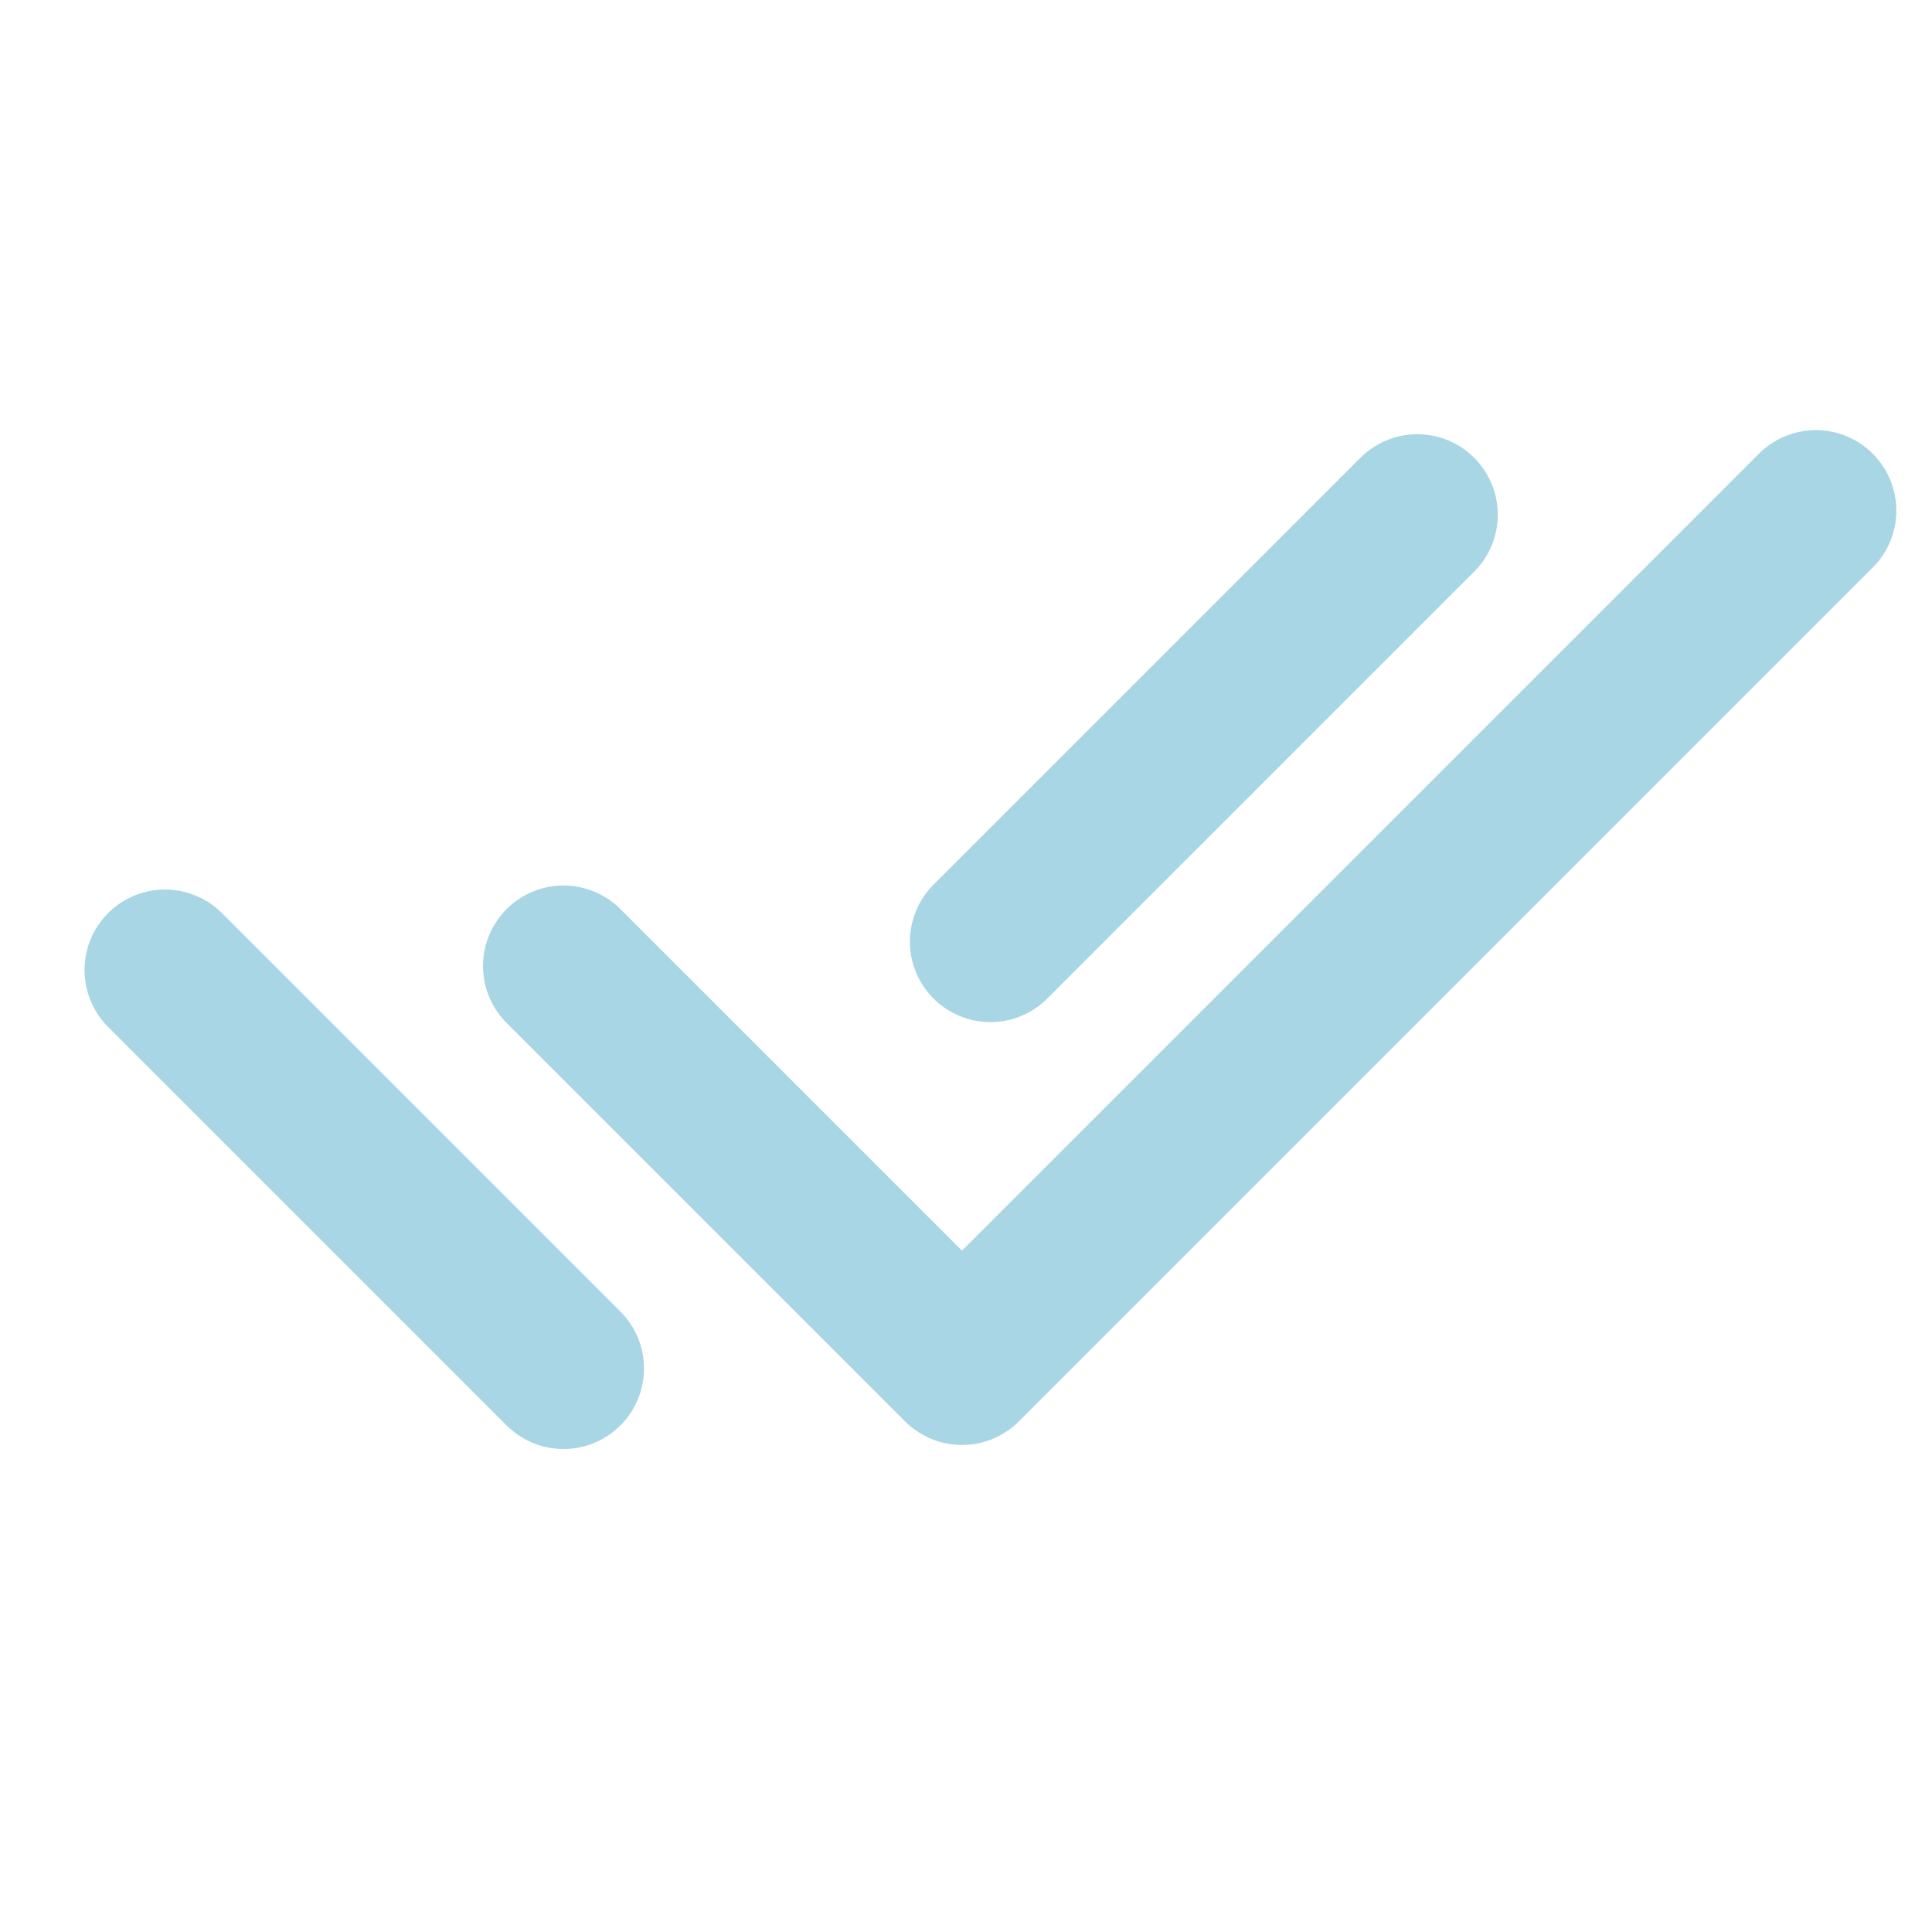
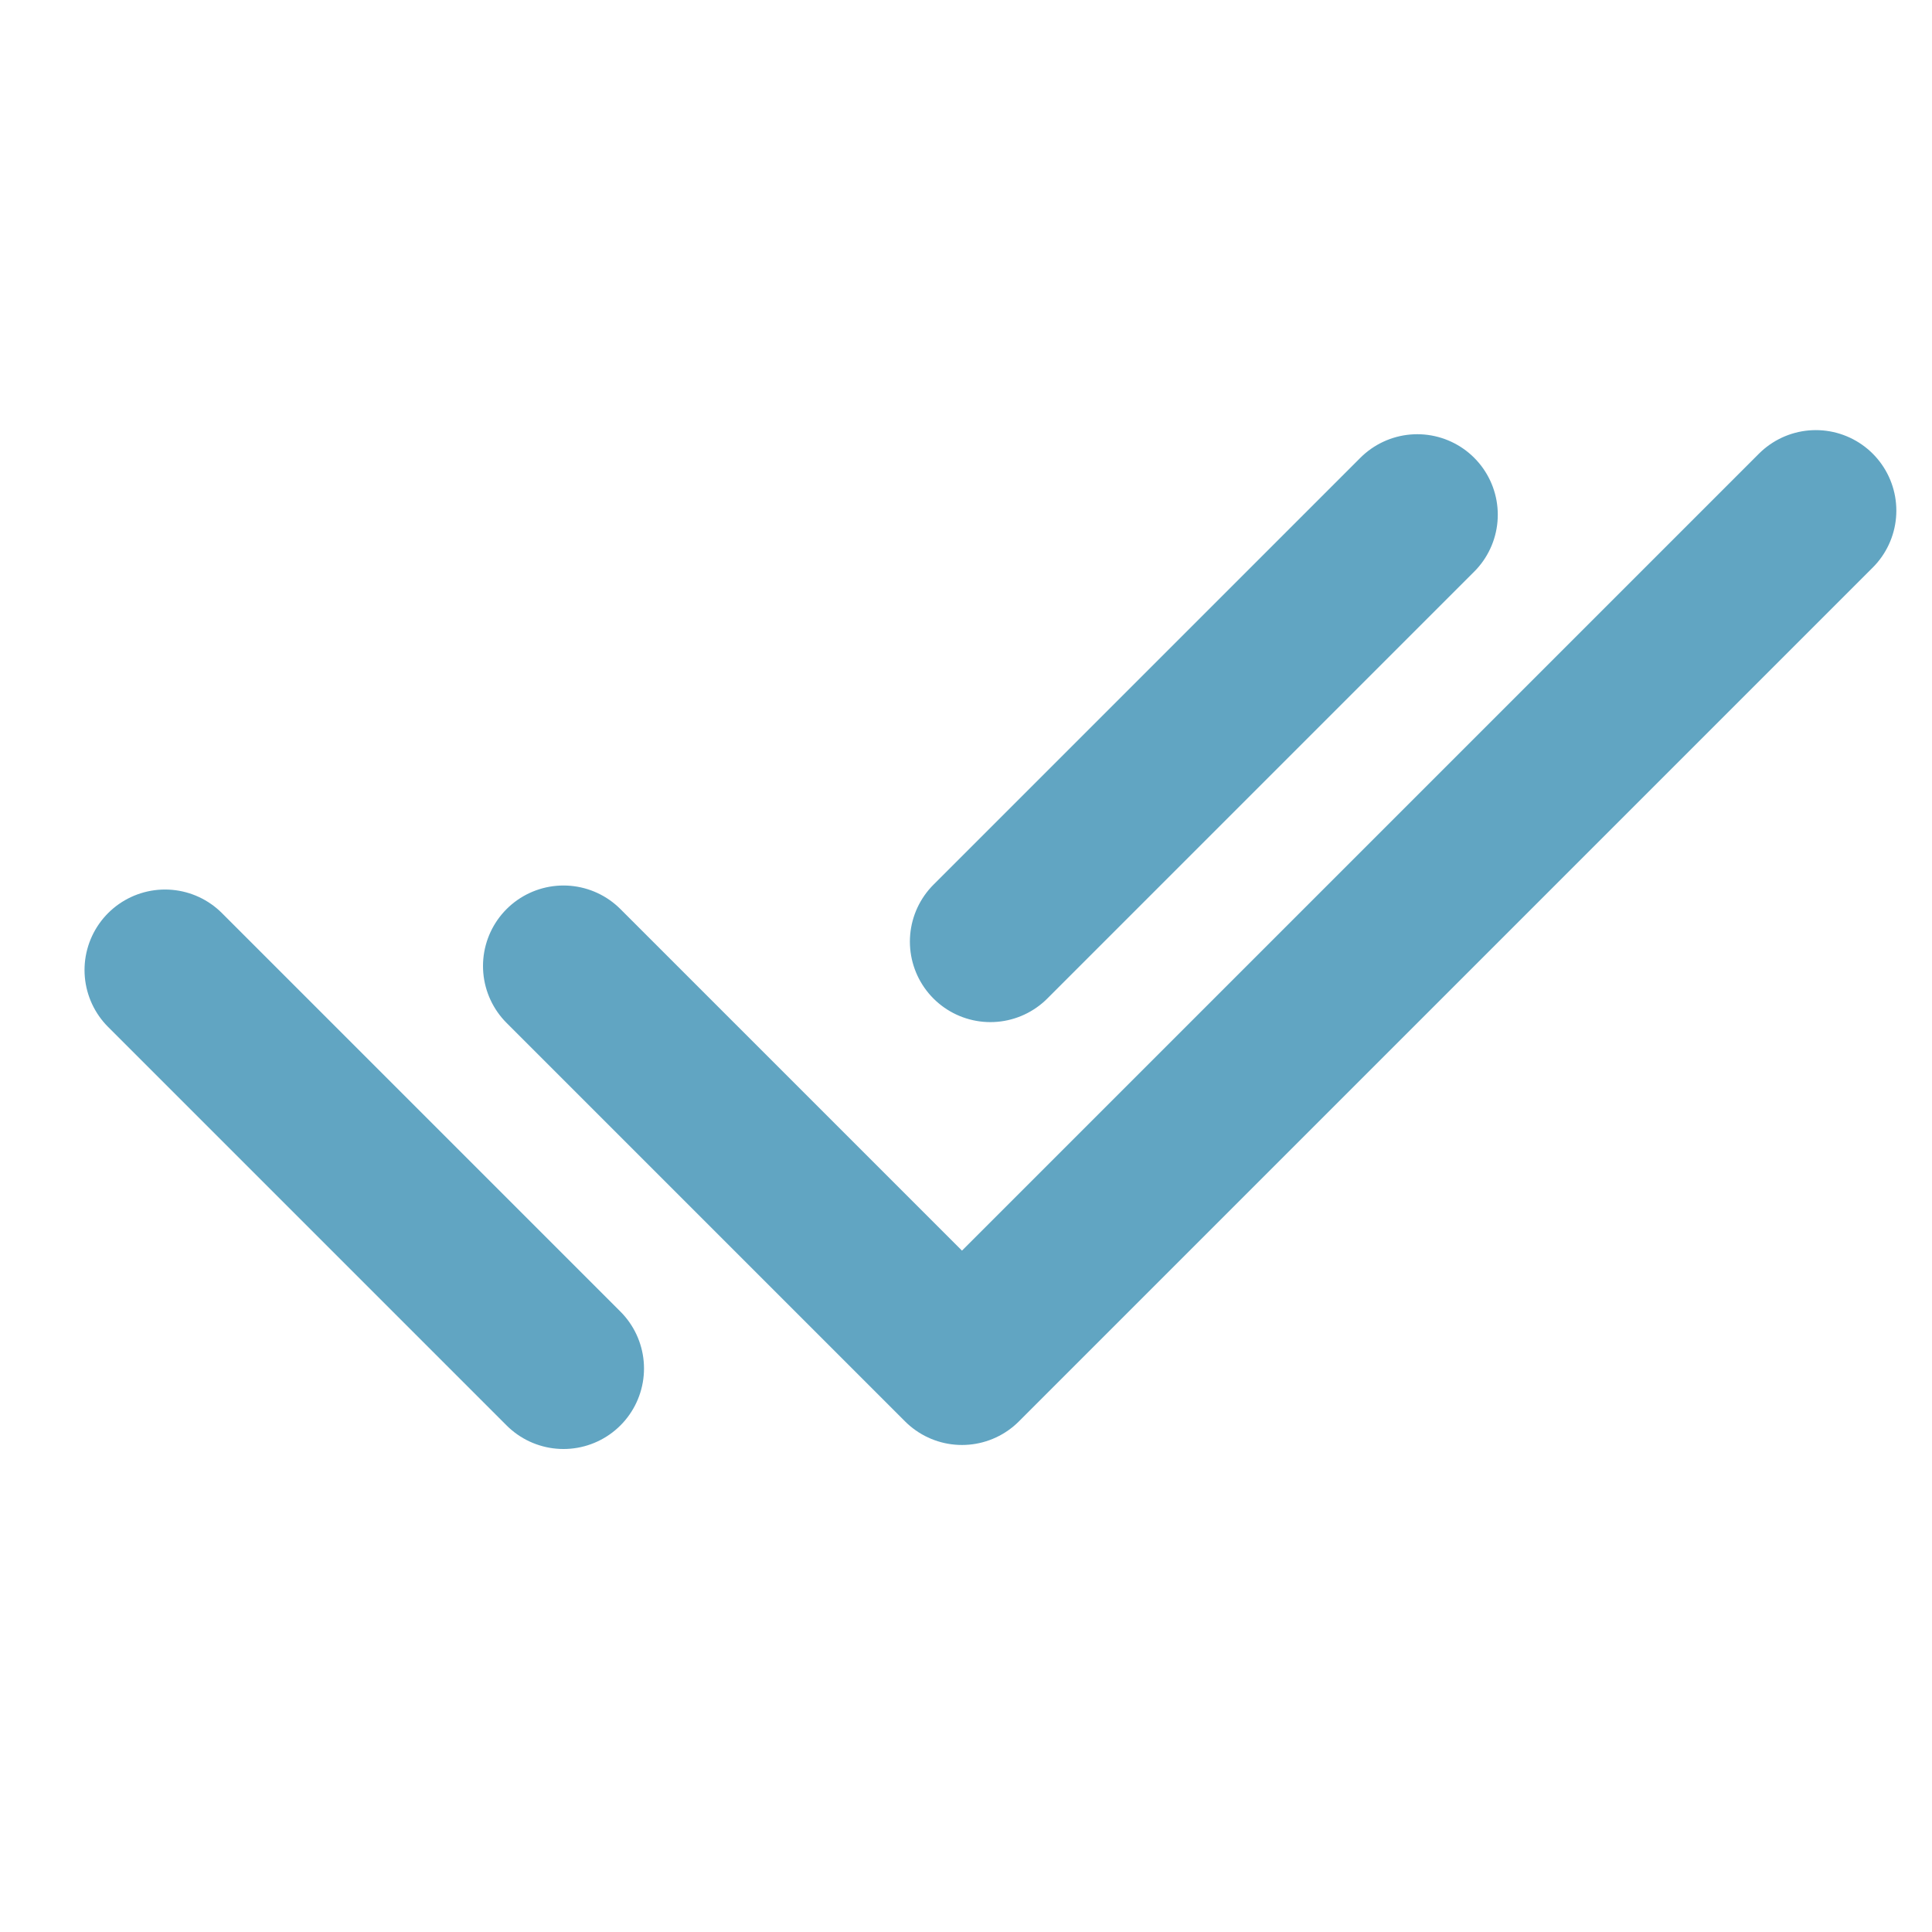
<svg xmlns="http://www.w3.org/2000/svg" width="800px" height="800px" viewBox="0 0 24 24" fill="none">
  <g id="Interface / Check_All_Big">
-     <path id="Vector" d="M7 12L11.95 16.95L22.557 6.343M2.05 12.05L7 17M17.606 6.394L12.303 11.697" stroke="#A9D6E5" stroke-width="2" stroke-linecap="round" stroke-linejoin="round" />
+     <path id="Vector" d="M7 12L11.95 16.95L22.557 6.343M2.05 12.05L7 17M17.606 6.394L12.303 11.697" stroke="#61A5C2" stroke-width="2" stroke-linecap="round" stroke-linejoin="round" />
  </g>
</svg>
